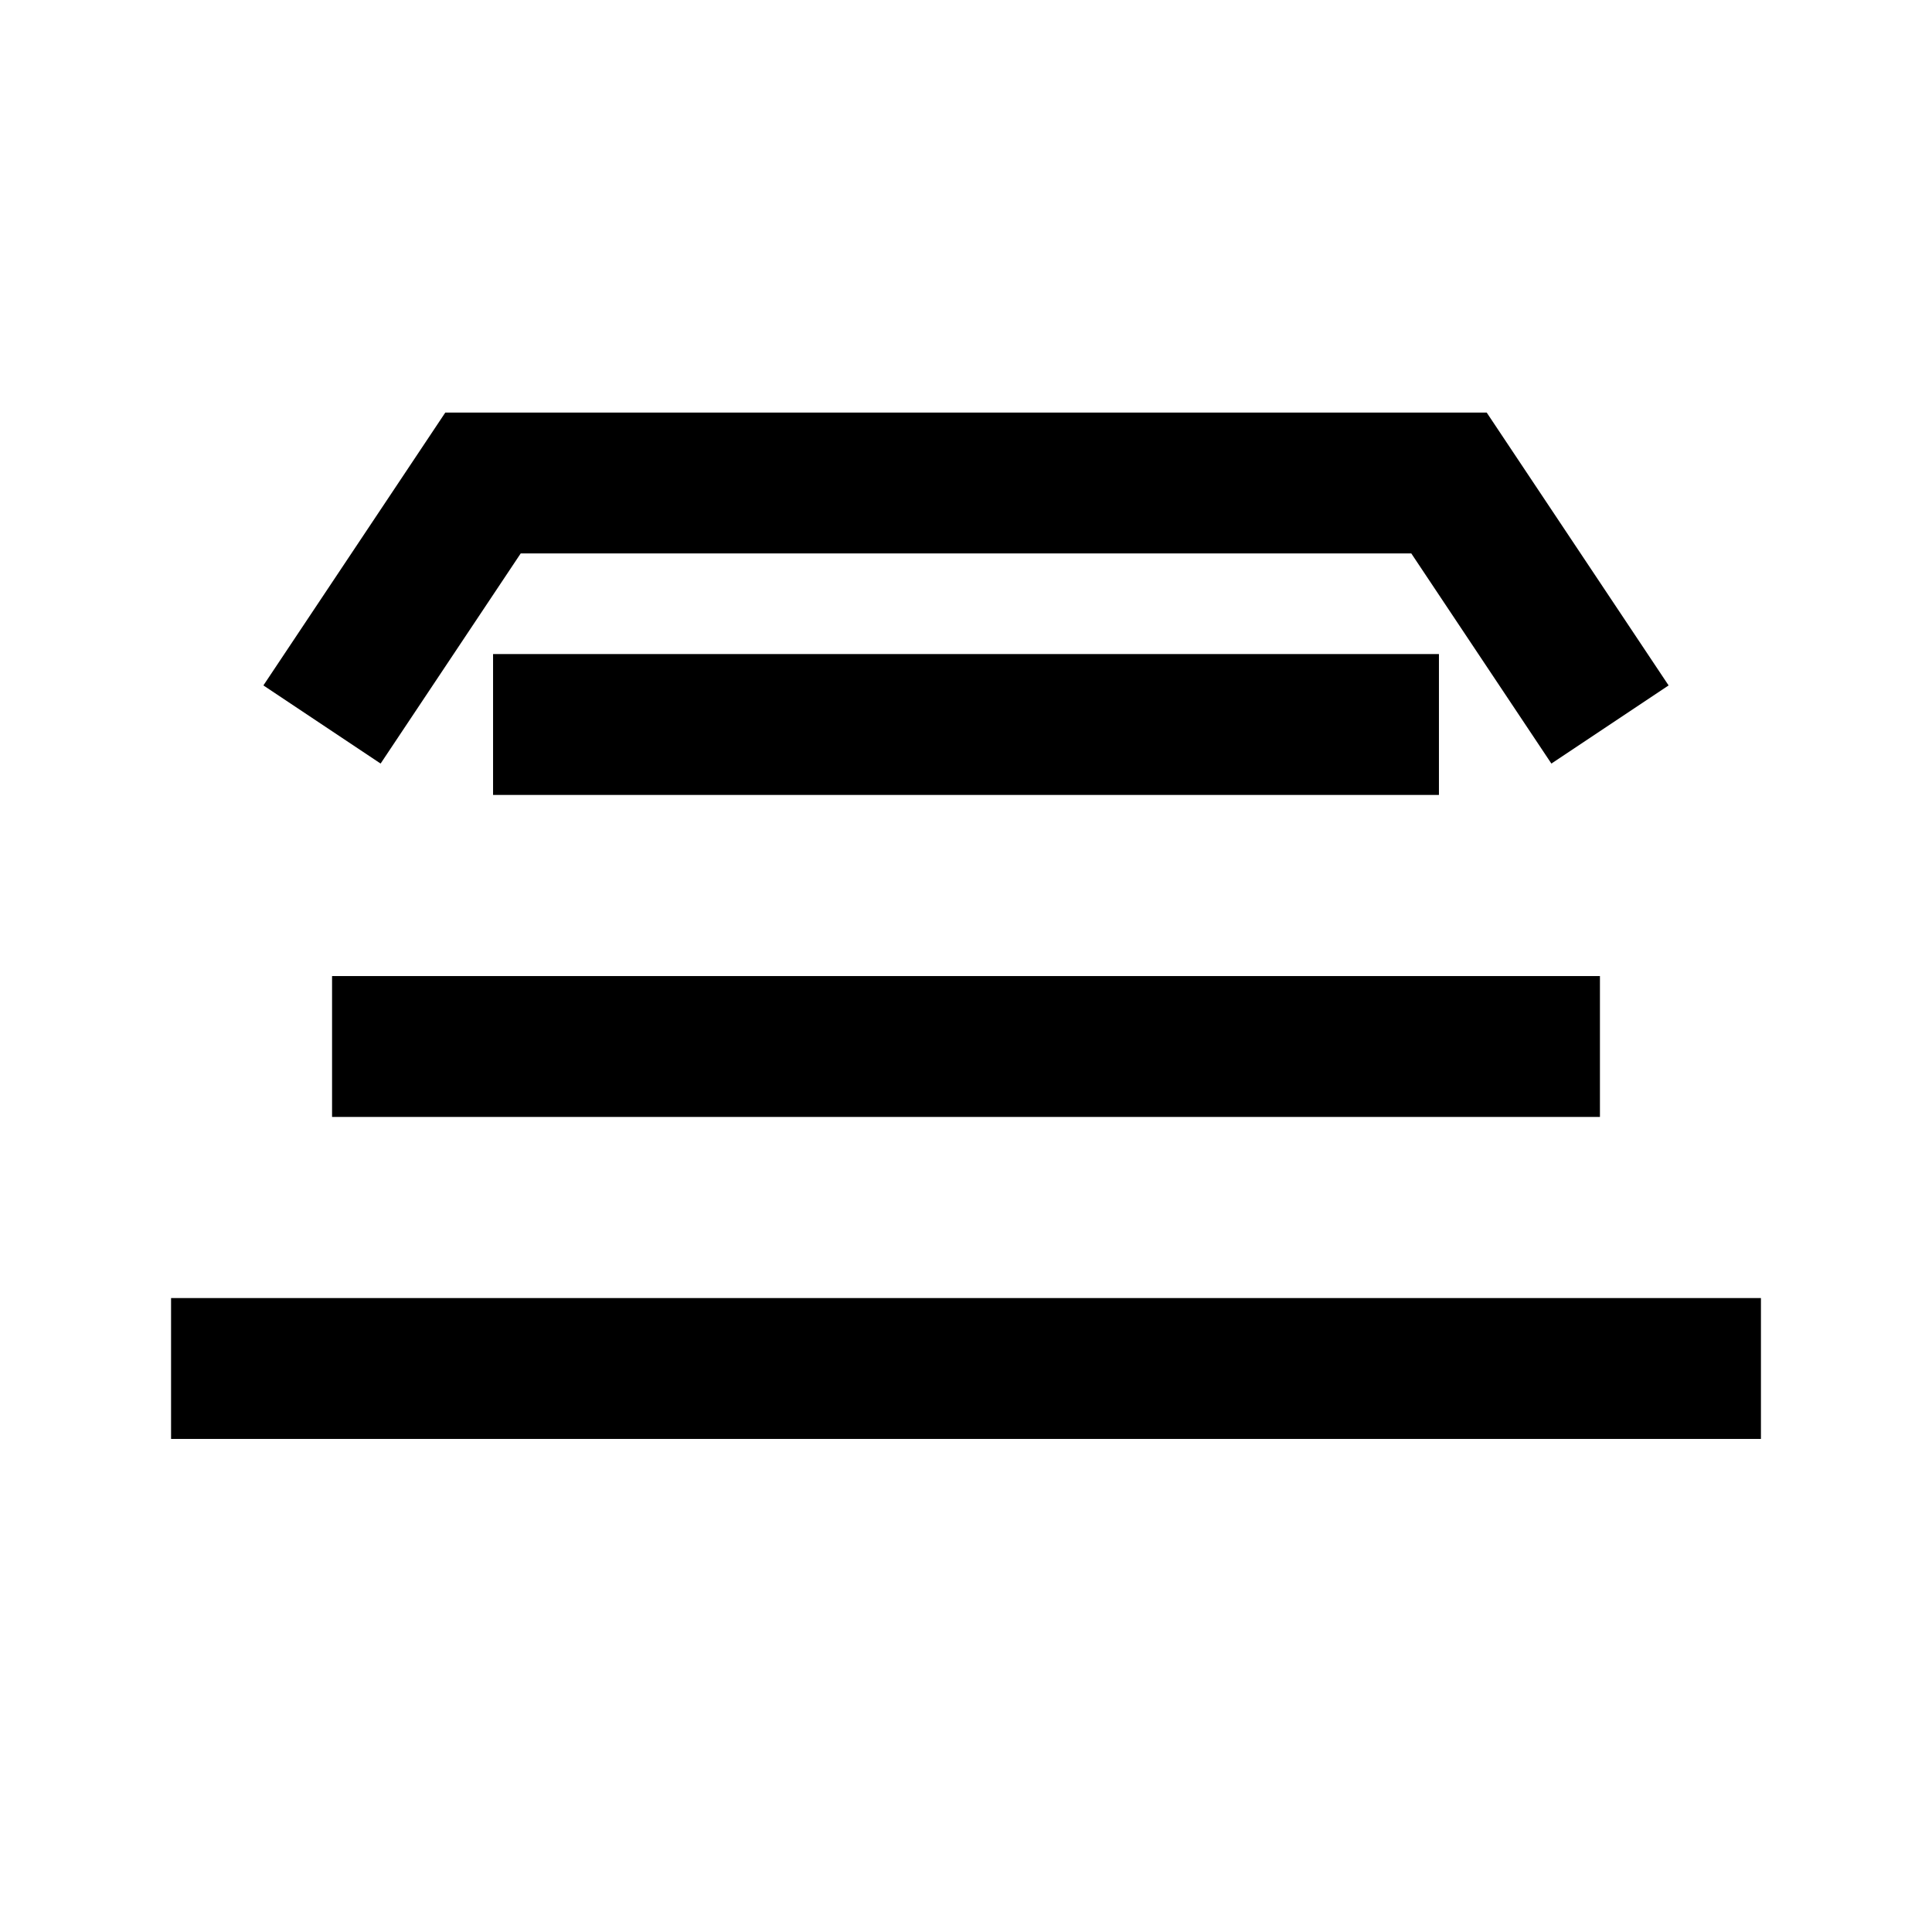
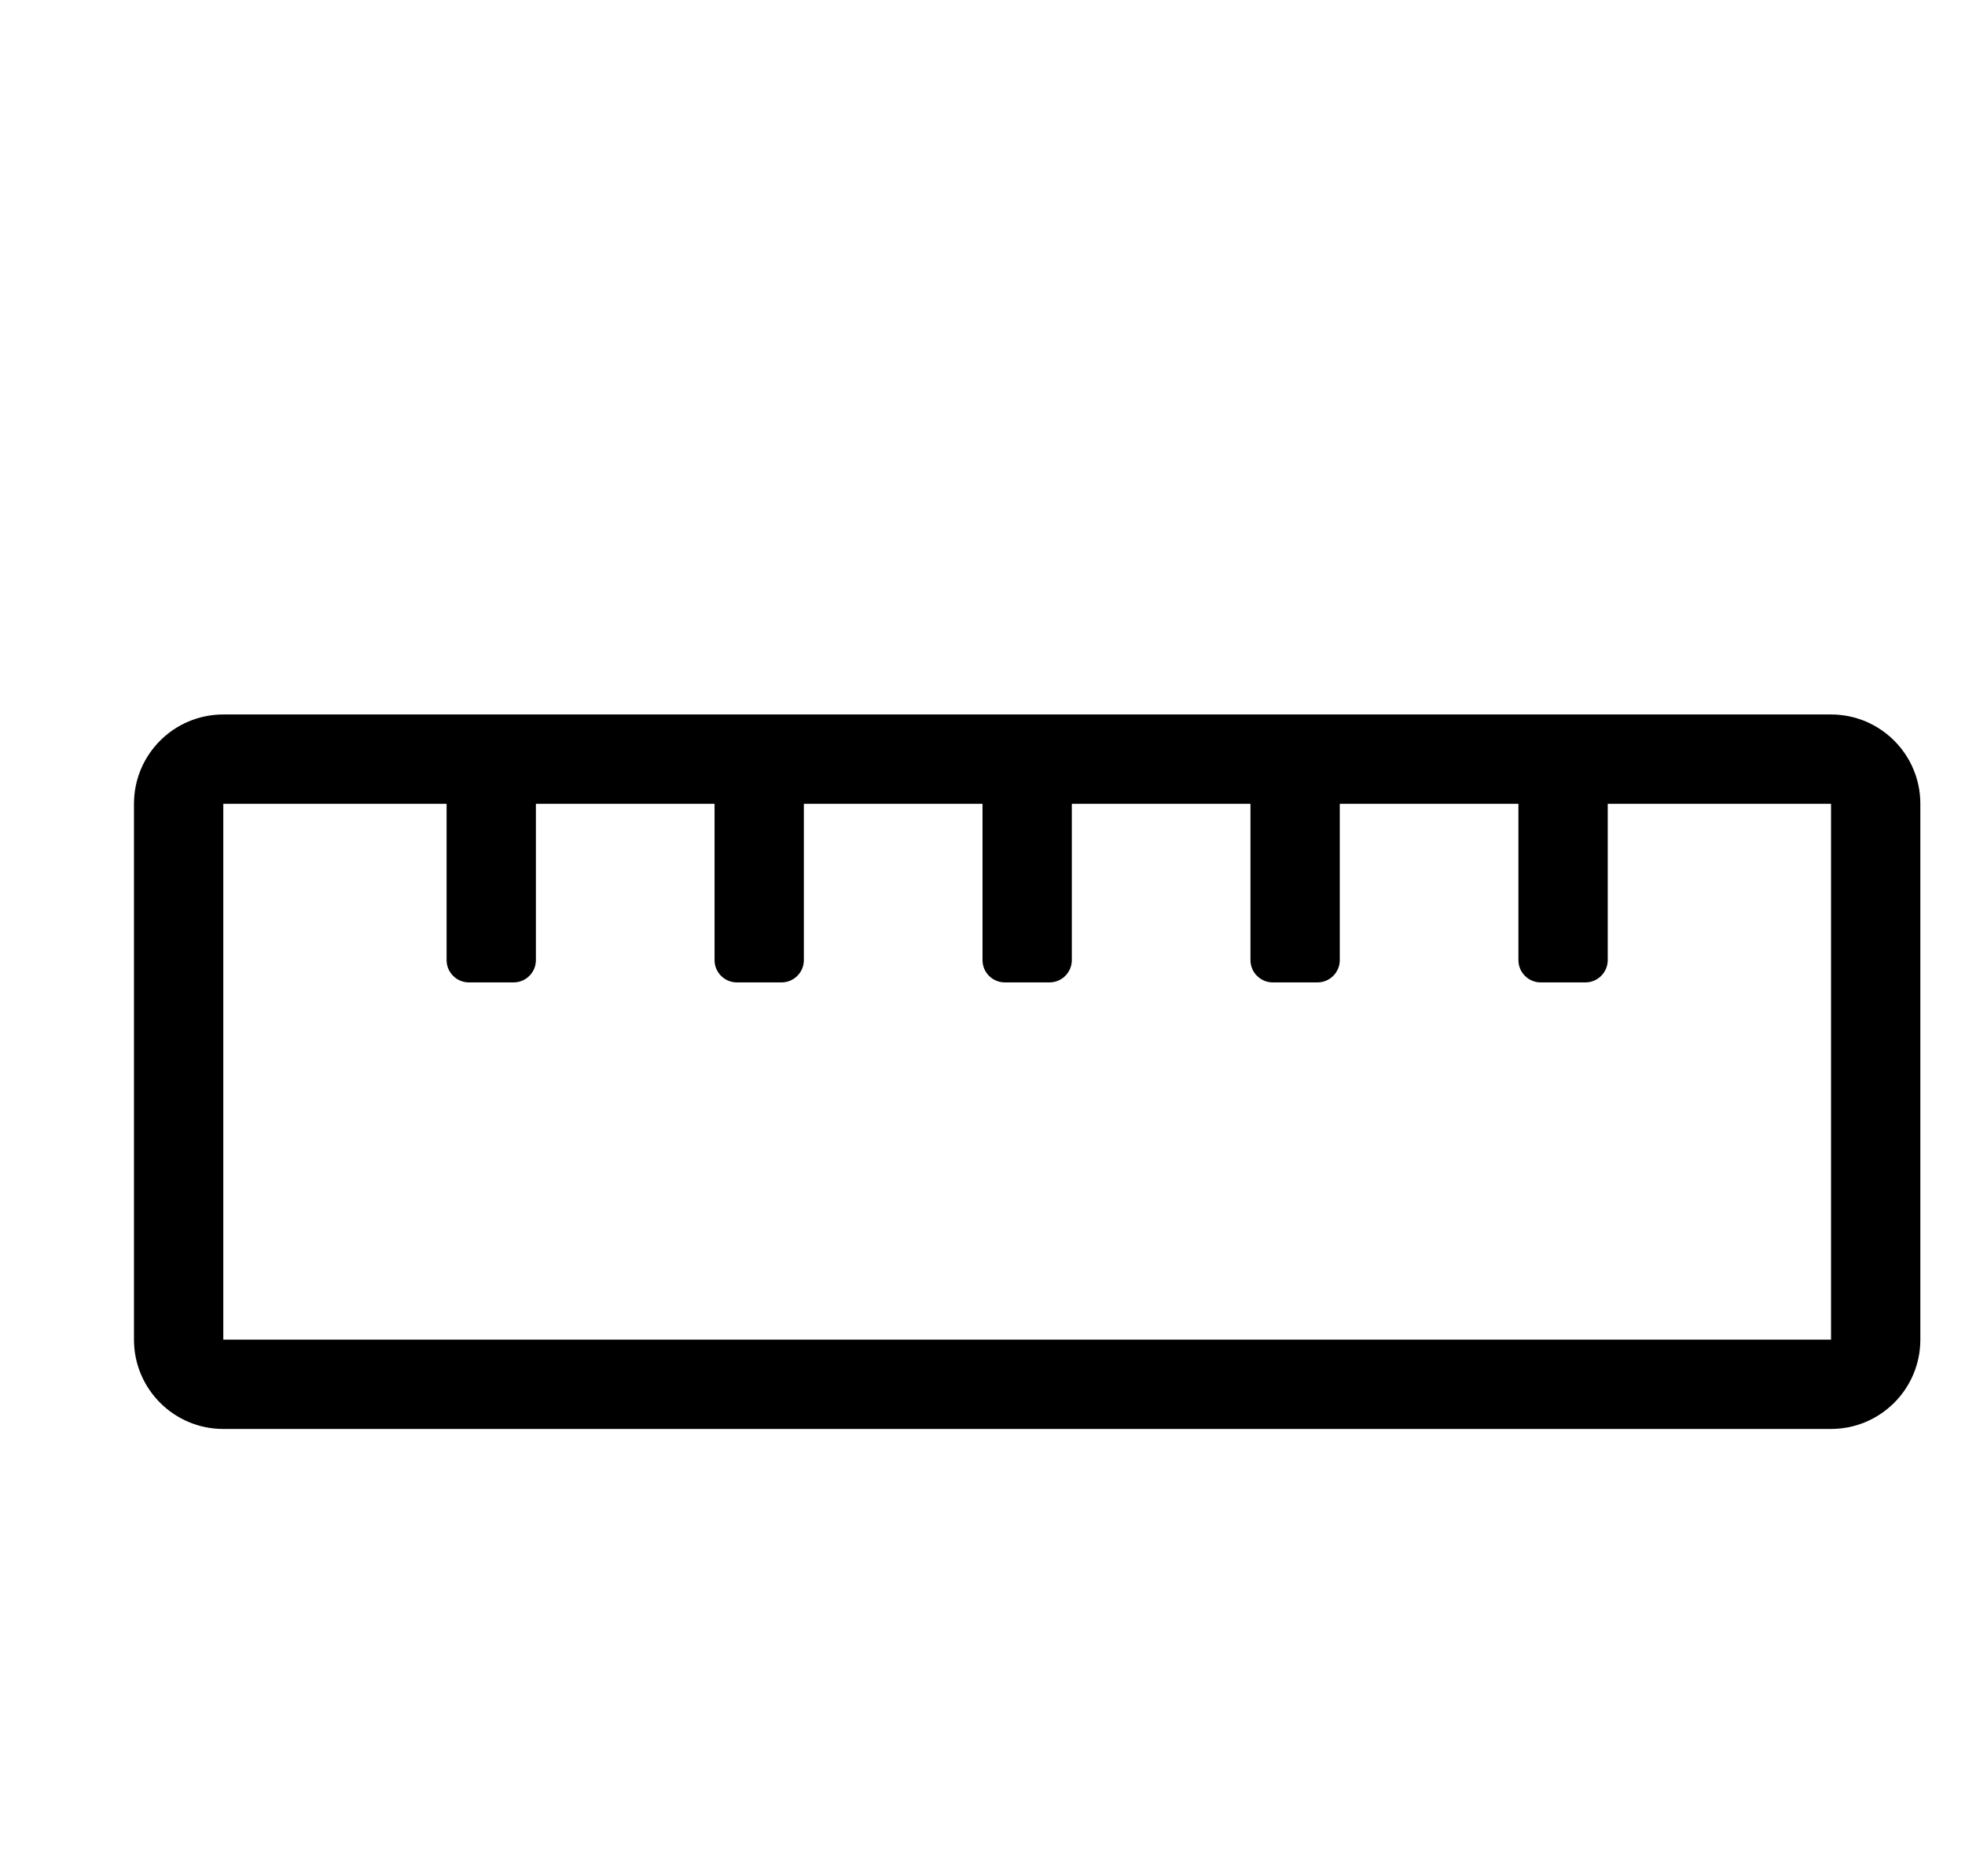
- <svg xmlns="http://www.w3.org/2000/svg" viewBox="0 0 24 24" fill="none">
-   <path d="M3 17h18M5 13h14M7 9h10" stroke="currentColor" stroke-width="1.75" stroke-linecap="square" />
-   <path d="M4 9l2-3h12l2 3" stroke="currentColor" stroke-width="1.75" stroke-linejoin="miter" />
+ <svg xmlns="http://www.w3.org/2000/svg" viewBox="-48 -64 704 672" fill="currentColor" aria-hidden="true">
+   <g transform="translate(0 512) scale(1 -1)">
+     <path d="M608 320c17.67 0 32 -14.33 32 -32v-192c0 -17.67 -14.33 -32 -32 -32h-576c-17.67 0 -32 14.33 -32 32v192c0 17.67 14.33 32 32 32h576zM608 96v192h-80v-56c0 -4.42 -3.58 -8 -8 -8h-16c-4.42 0 -8 3.58 -8 8v56h-64v-56 c0 -4.42 -3.58 -8 -8 -8h-16c-4.42 0 -8 3.58 -8 8v56h-64v-56c0 -4.42 -3.58 -8 -8 -8h-16c-4.42 0 -8 3.58 -8 8v56h-64v-56c0 -4.42 -3.58 -8 -8 -8h-16c-4.42 0 -8 3.58 -8 8v56h-64v-56c0 -4.42 -3.58 -8 -8 -8h-16 c-4.42 0 -8 3.58 -8 8v56h-80v-192h576z" />
+   </g>
</svg>
